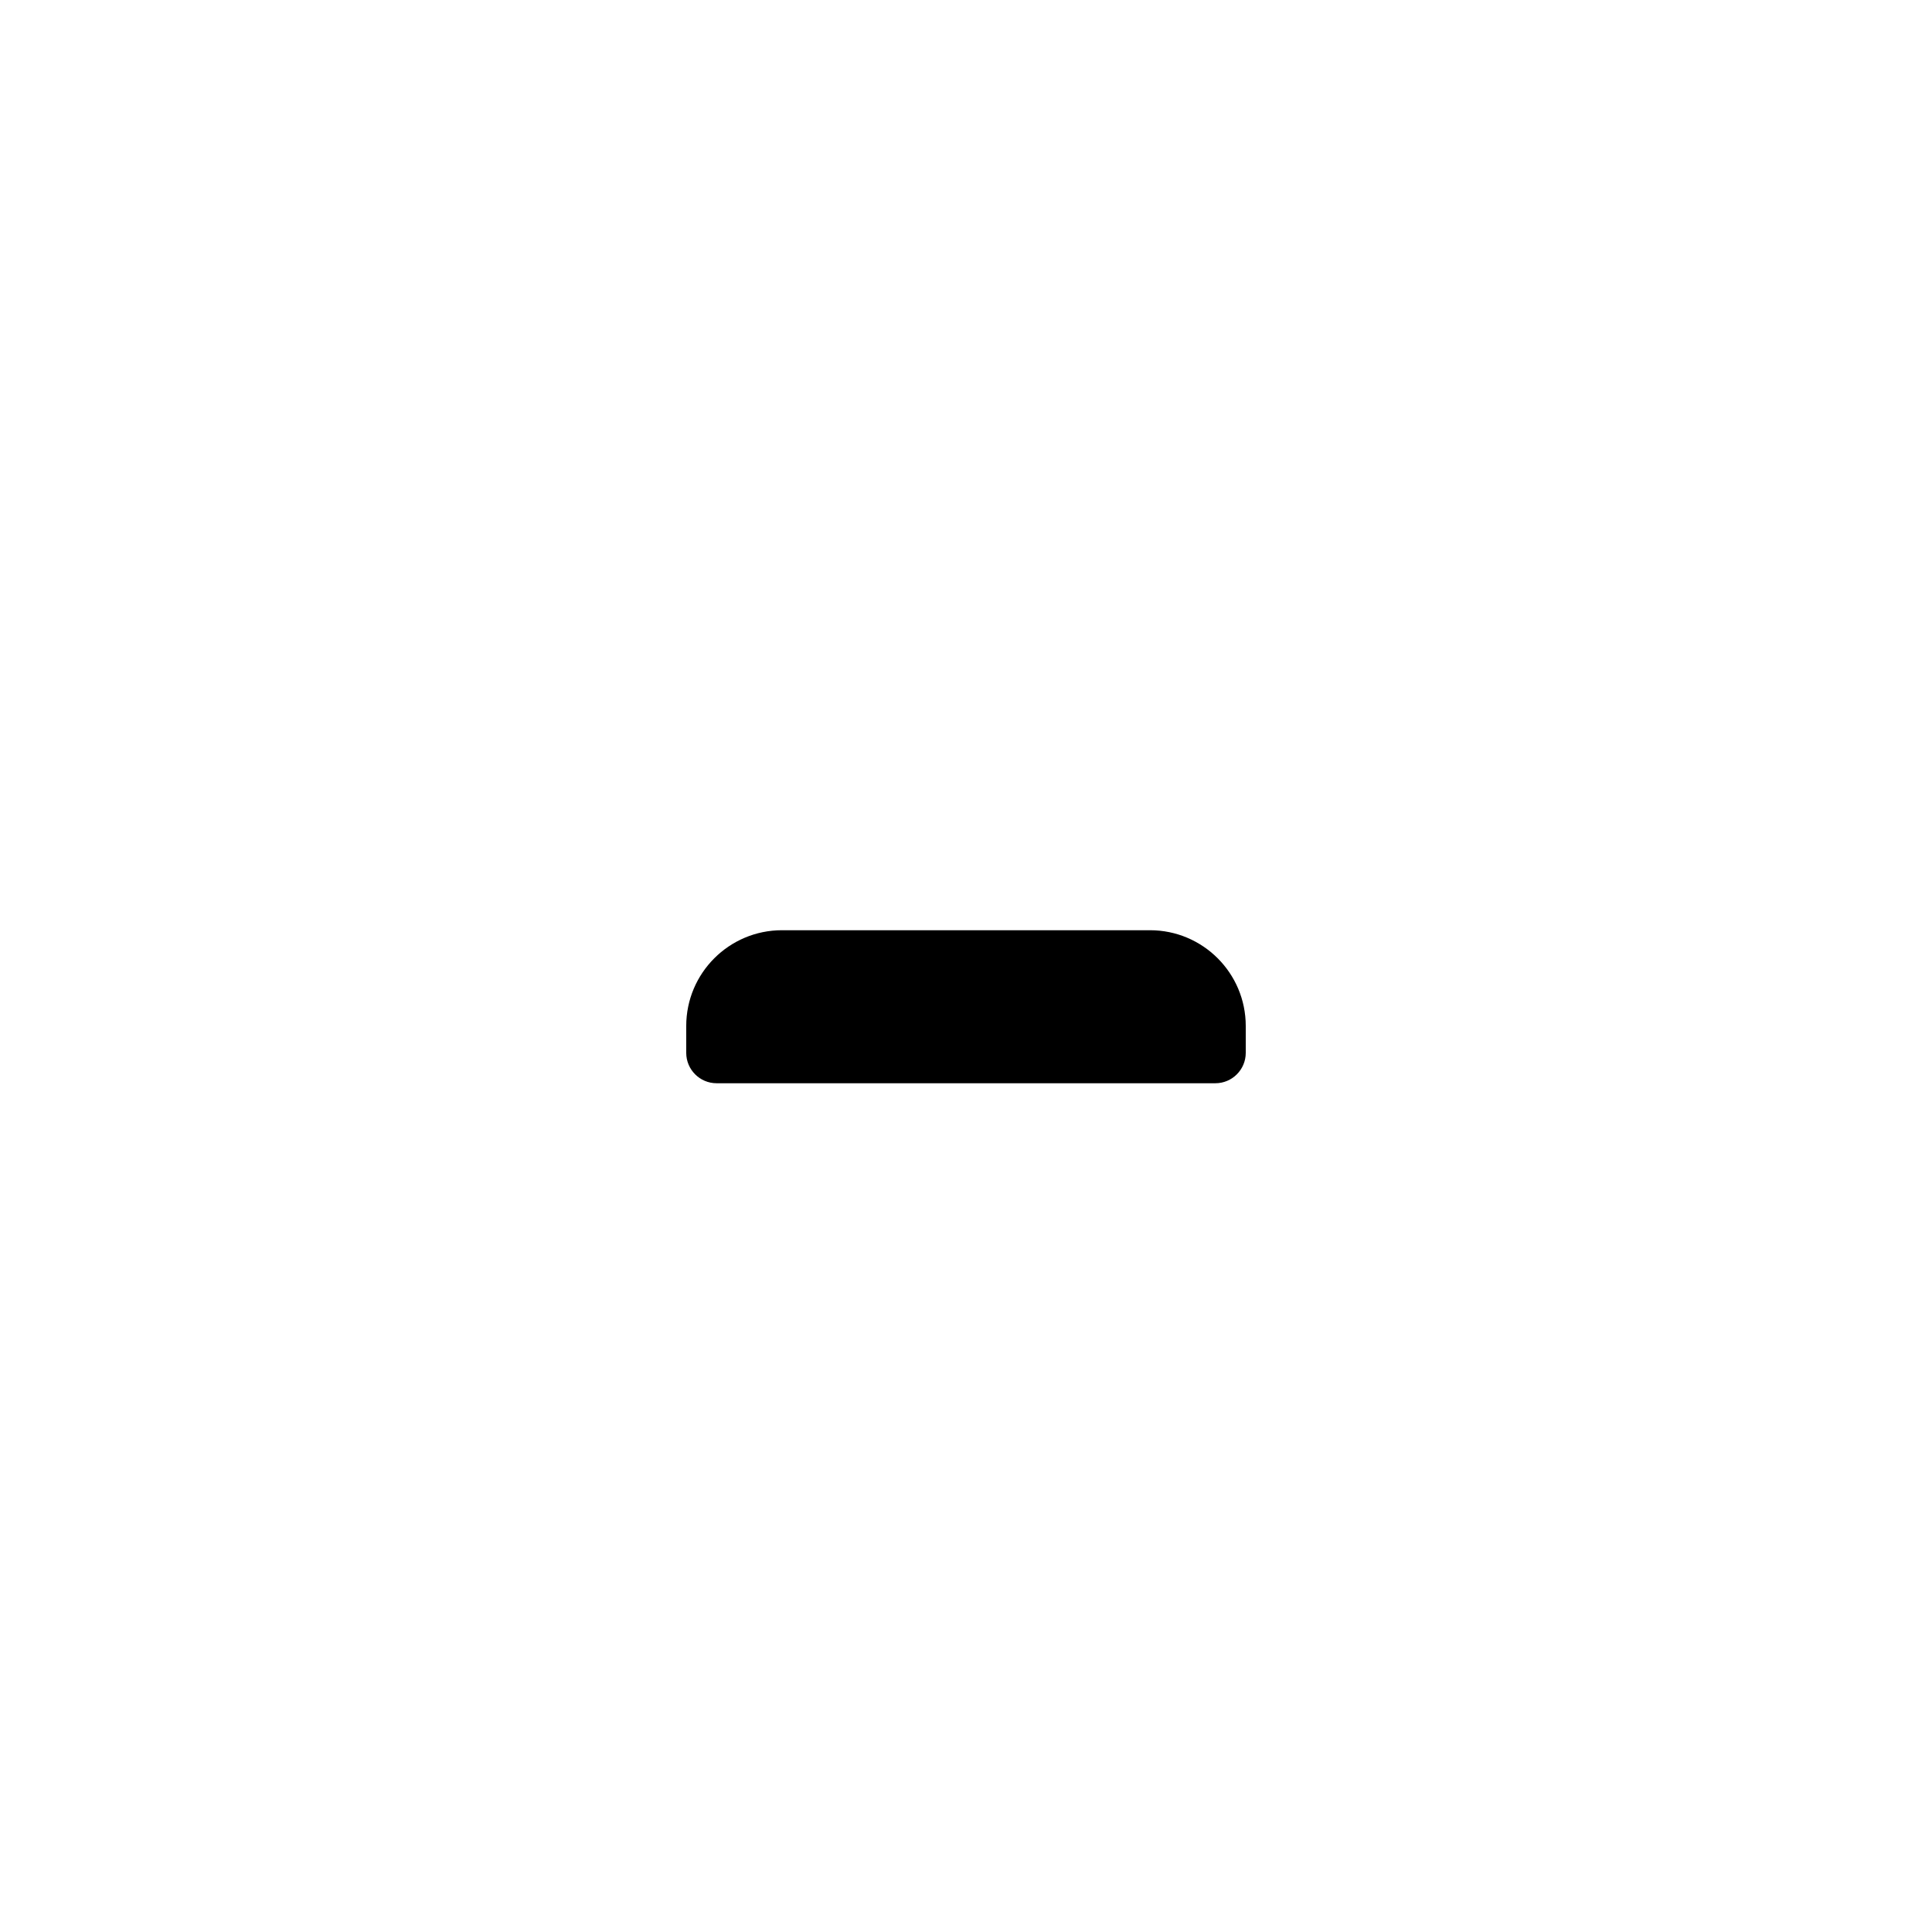
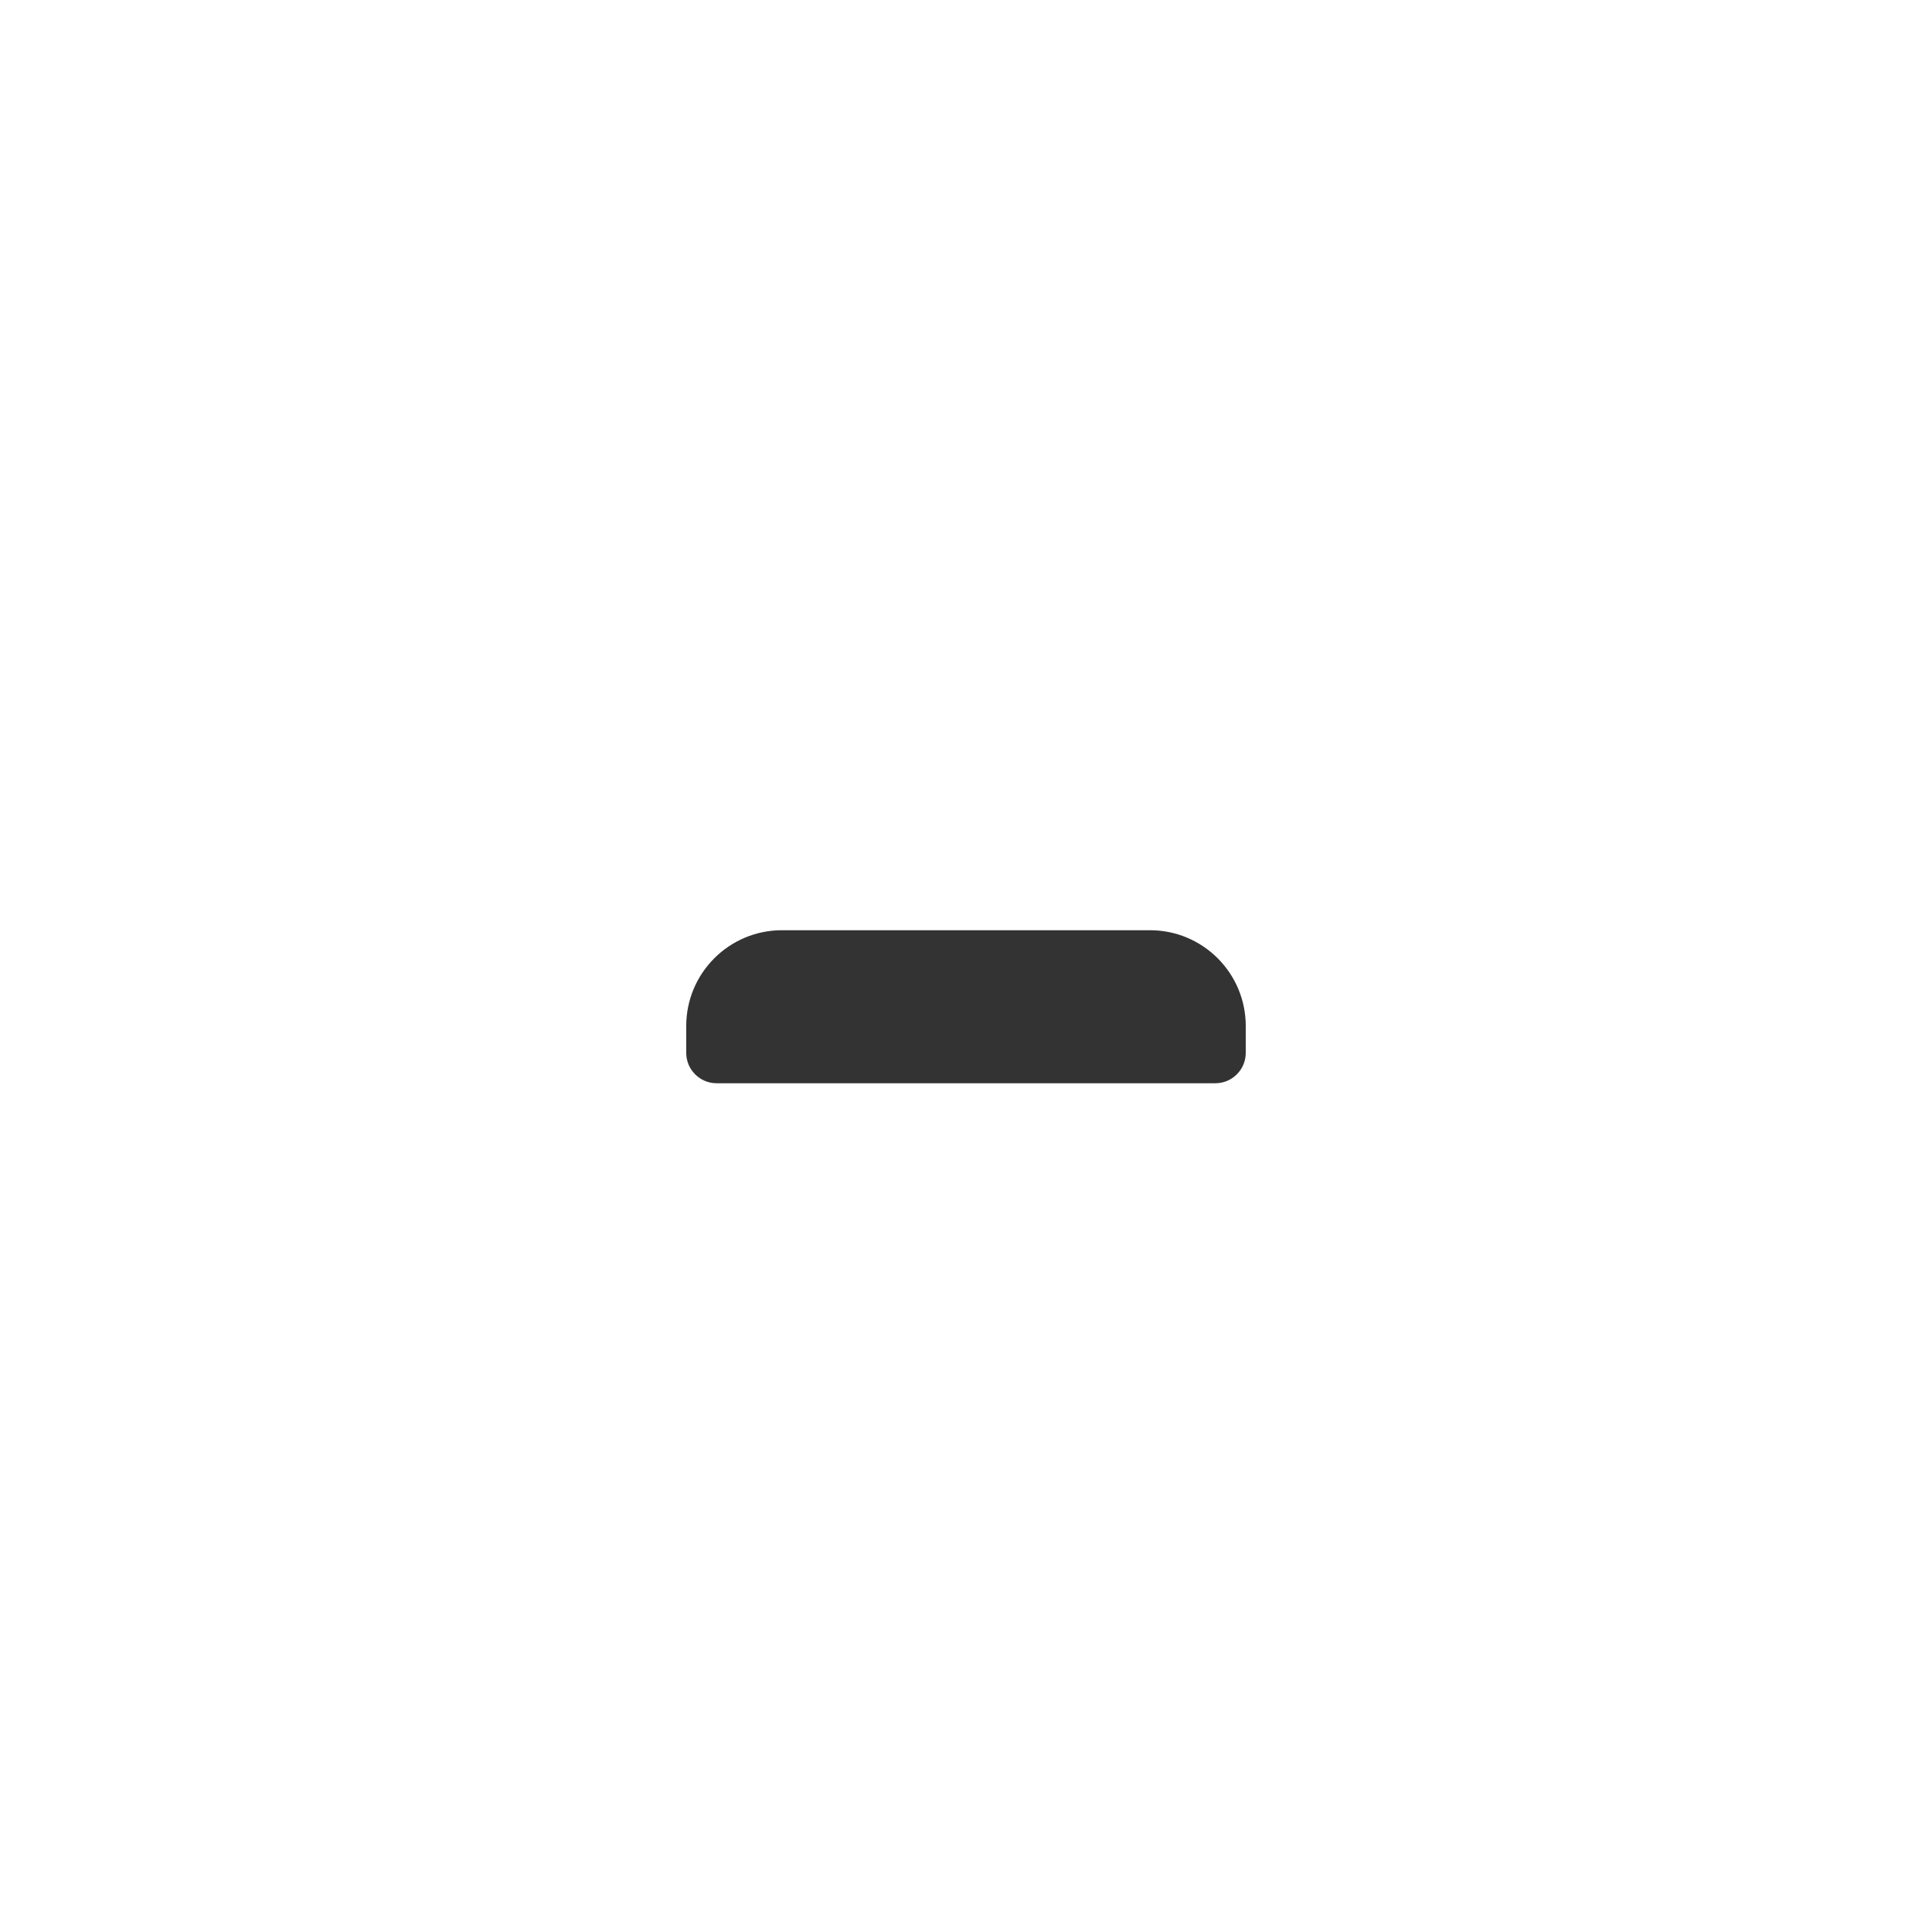
- <svg xmlns="http://www.w3.org/2000/svg" id="Layer_2" data-name="Layer 2" viewBox="0 0 1080 1080">
-   <path d="m437.14,520h205.72c29.54,0,53.52,23.98,53.52,53.52v15.03c0,9.38-7.61,16.99-16.99,16.99h-278.79c-9.38,0-16.99-7.61-16.99-16.99v-15.03c0-29.54,23.98-53.52,53.52-53.52Z" />
+ <svg xmlns="http://www.w3.org/2000/svg" id="a" data-name="Layer 2" viewBox="0 0 1080 1080">
+   <path d="m437.14,520h205.72c29.54,0,53.52,23.98,53.52,53.52v15.03c0,9.38-7.61,16.99-16.99,16.99h-278.79c-9.38,0-16.99-7.61-16.99-16.99v-15.03c0-29.54,23.98-53.52,53.52-53.52Z" fill="#333" />
</svg>
